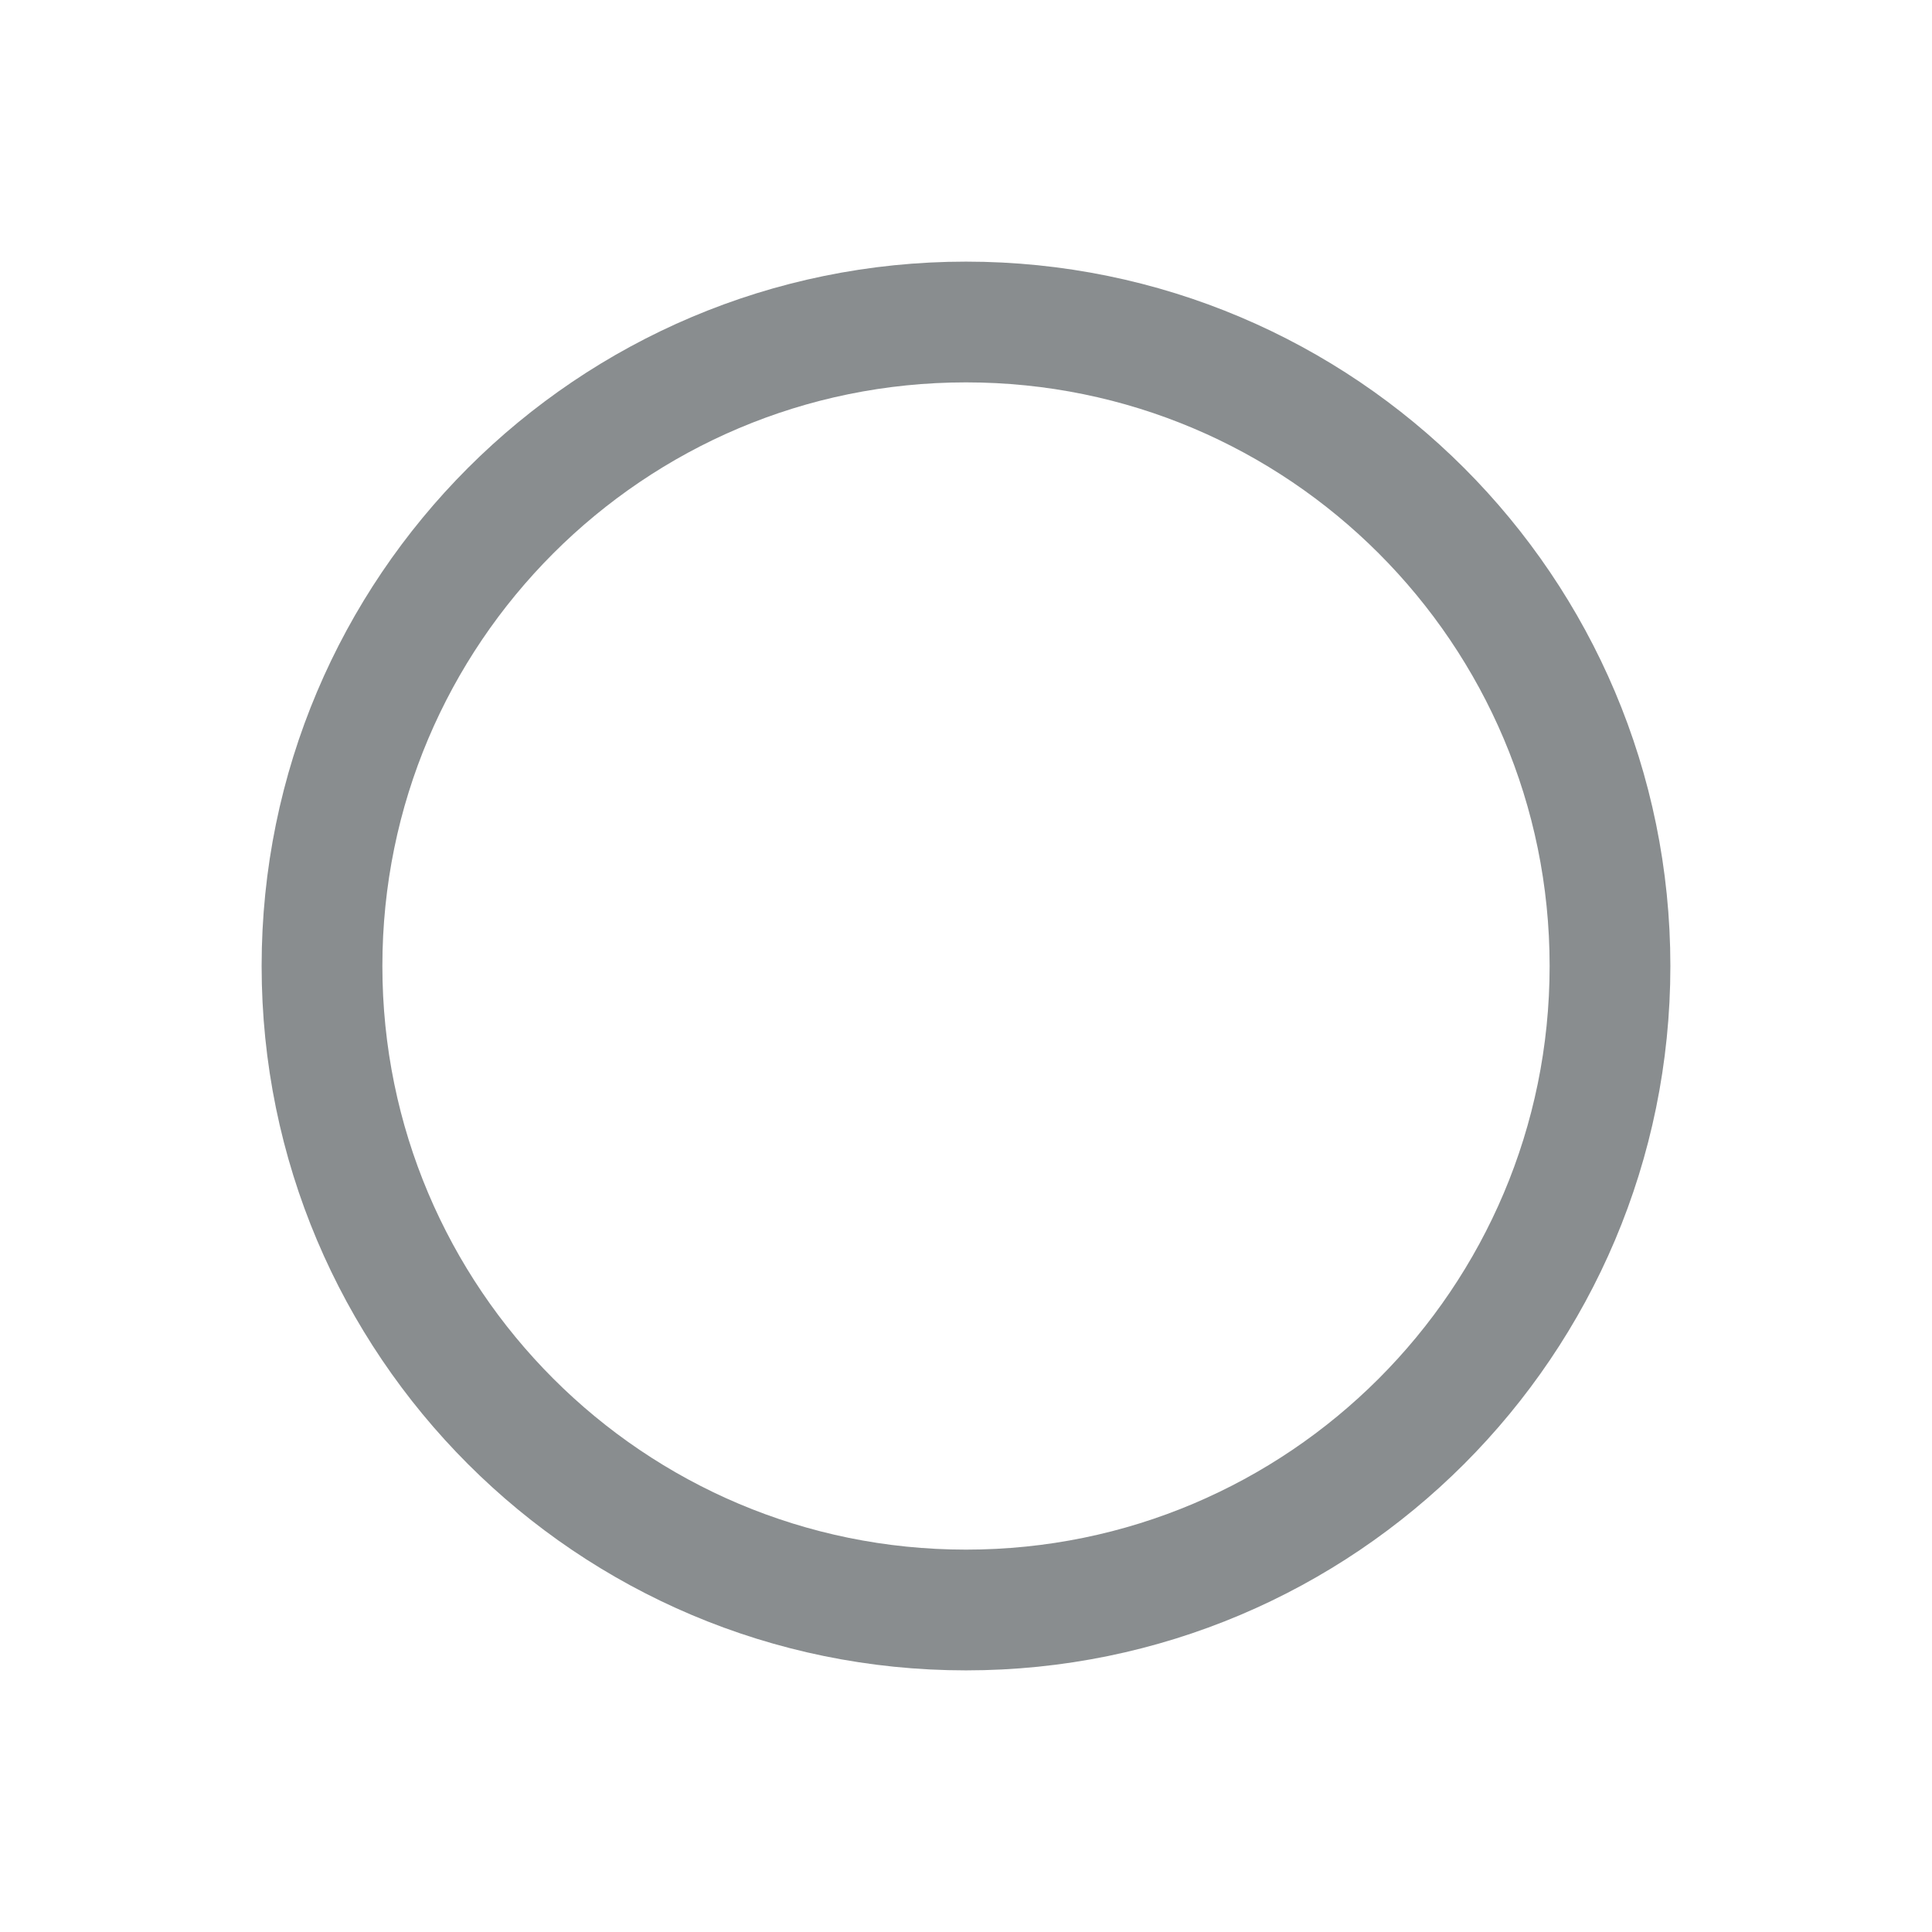
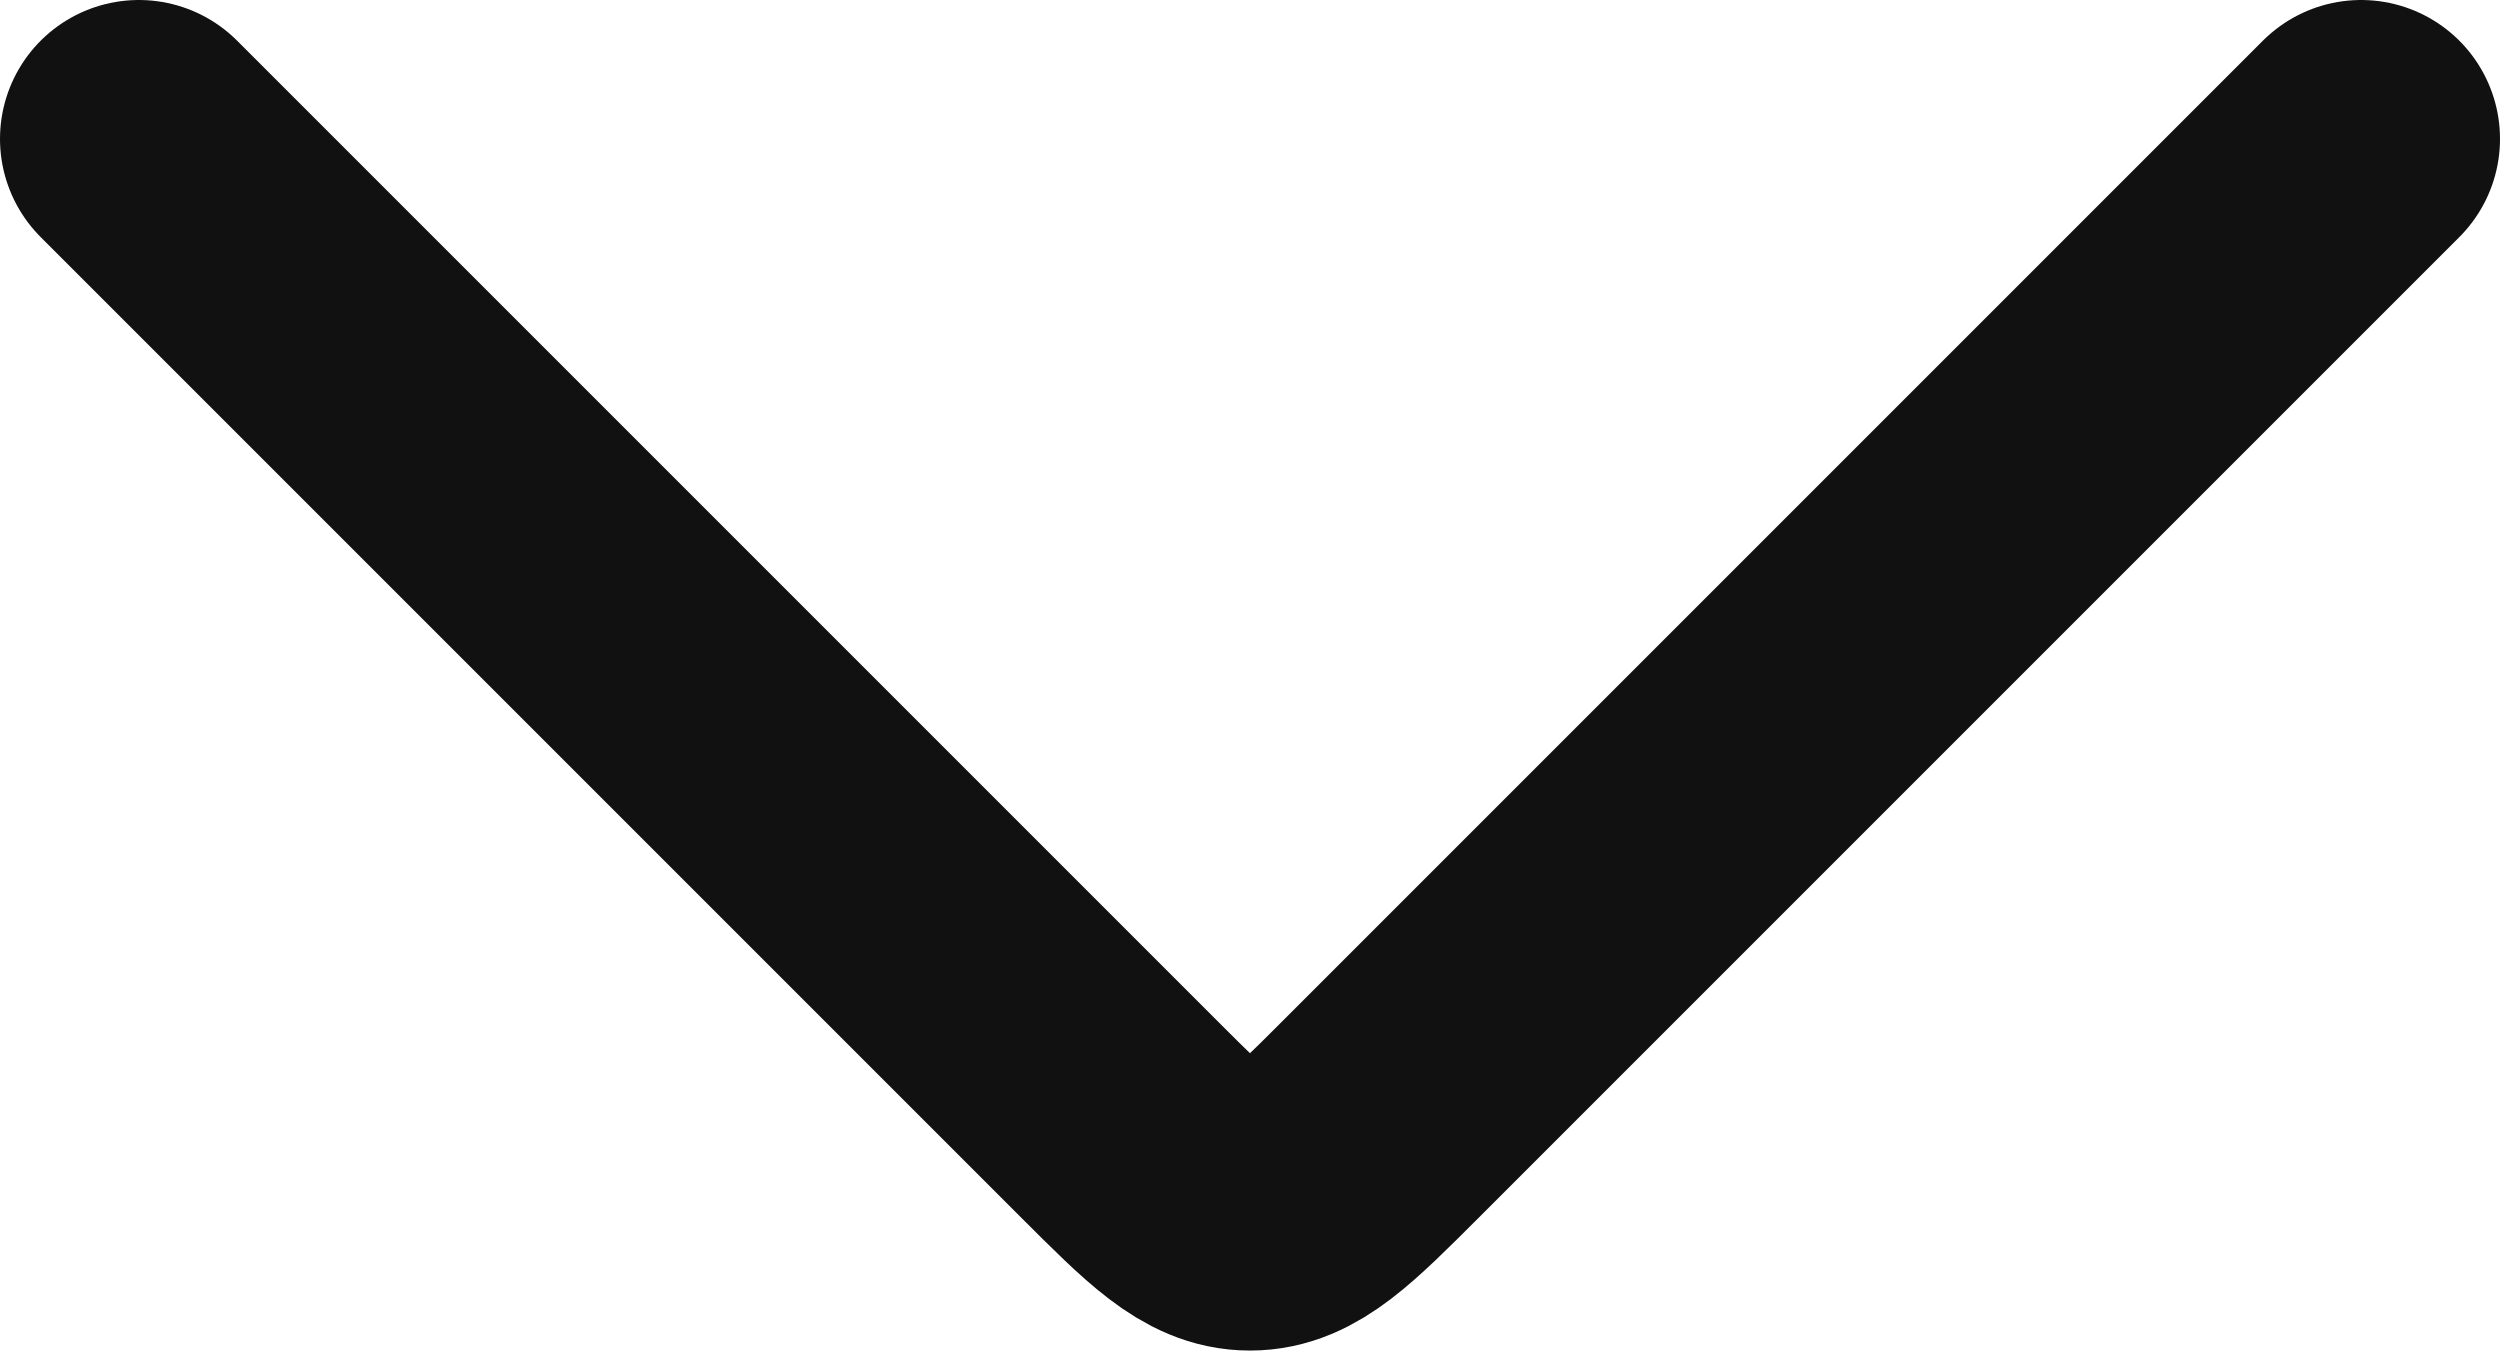
- <svg xmlns="http://www.w3.org/2000/svg" preserveAspectRatio="none" overflow="visible" style="display: block;" width="24" height="24" viewBox="0 0 24 24" fill="none">
-   <g id="Right Icon">
-     <path id="Vector" d="M12 20C7.582 20 4 16.418 4 12C4 7.582 7.582 4 12 4C16.418 4 20 7.582 20 12C20 16.418 16.418 20 12 20Z" stroke-width="1.5" stroke="#898D8F" />
+ <svg xmlns="http://www.w3.org/2000/svg" preserveAspectRatio="none" overflow="visible" style="display: block;" width="13.5" height="7.293" viewBox="0 0 13.5 7.293" fill="none">
+   <g id="elements">
+     <path id="Vector" d="M0.75 0.75L6.043 6.043C6.376 6.376 6.543 6.543 6.75 6.543C6.957 6.543 7.124 6.376 7.457 6.043L12.75 0.75" stroke-width="1.5" stroke-linecap="round" stroke-linejoin="round" stroke="#111111" />
  </g>
</svg>
